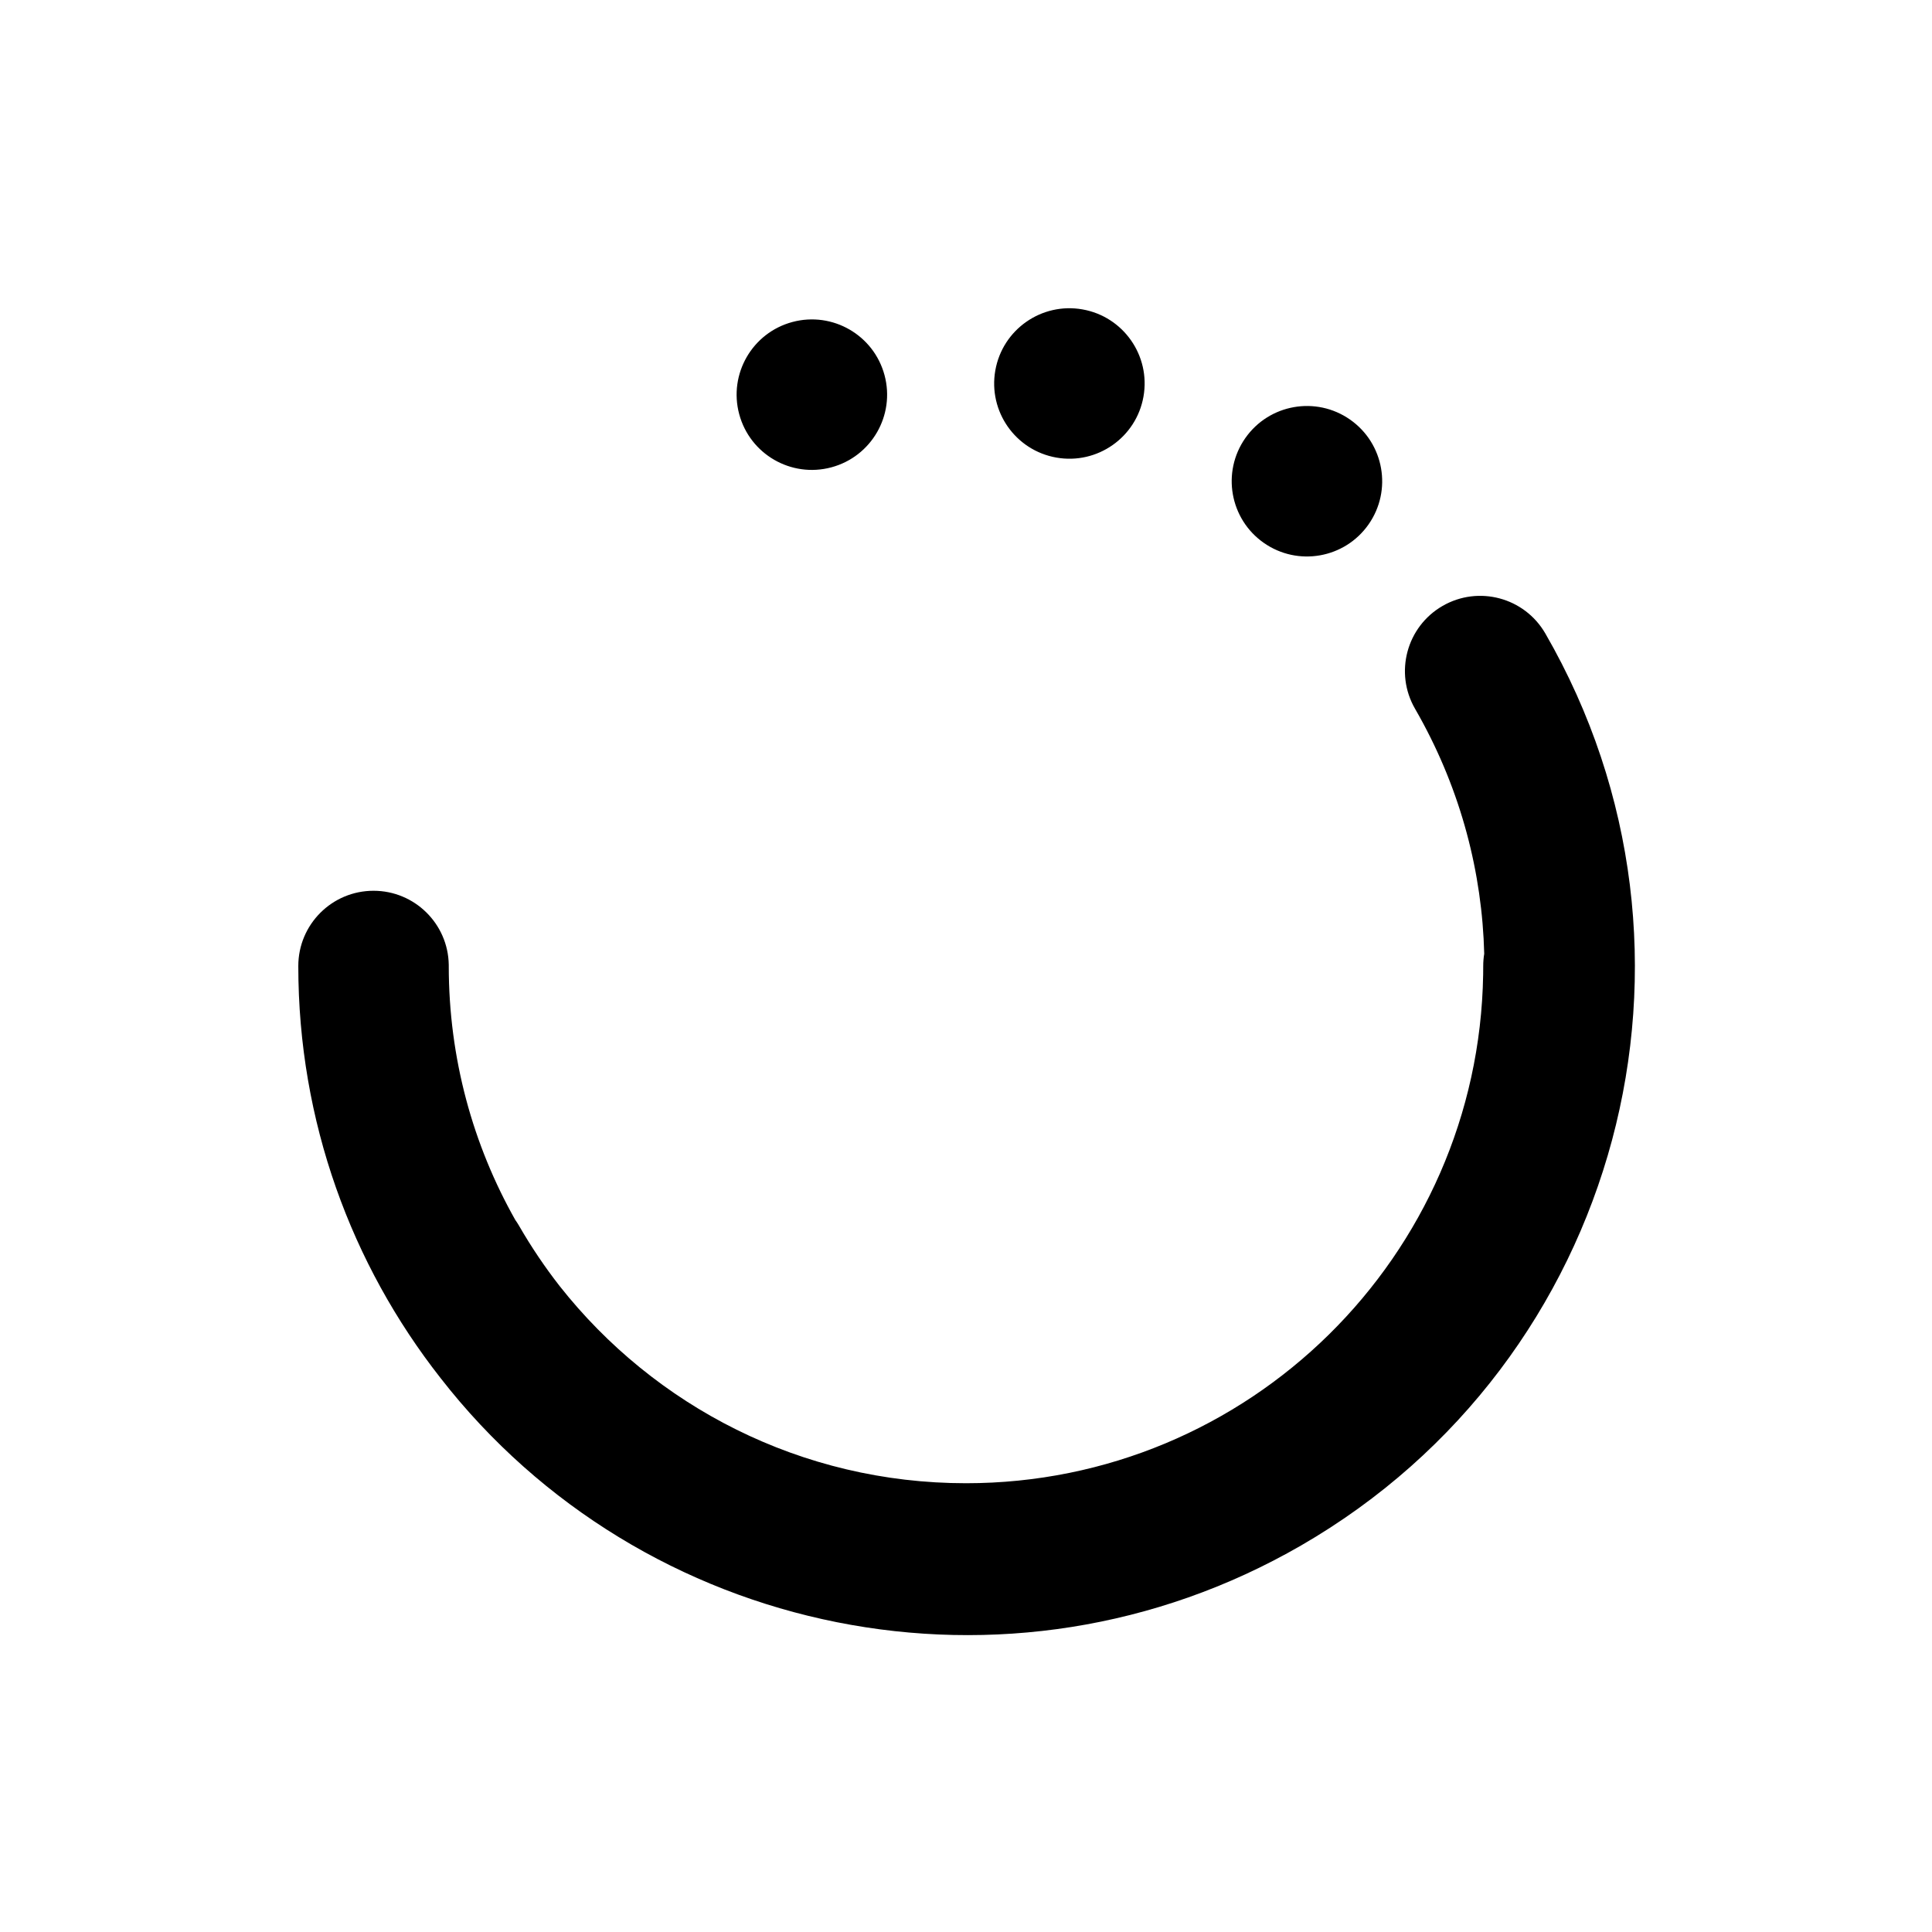
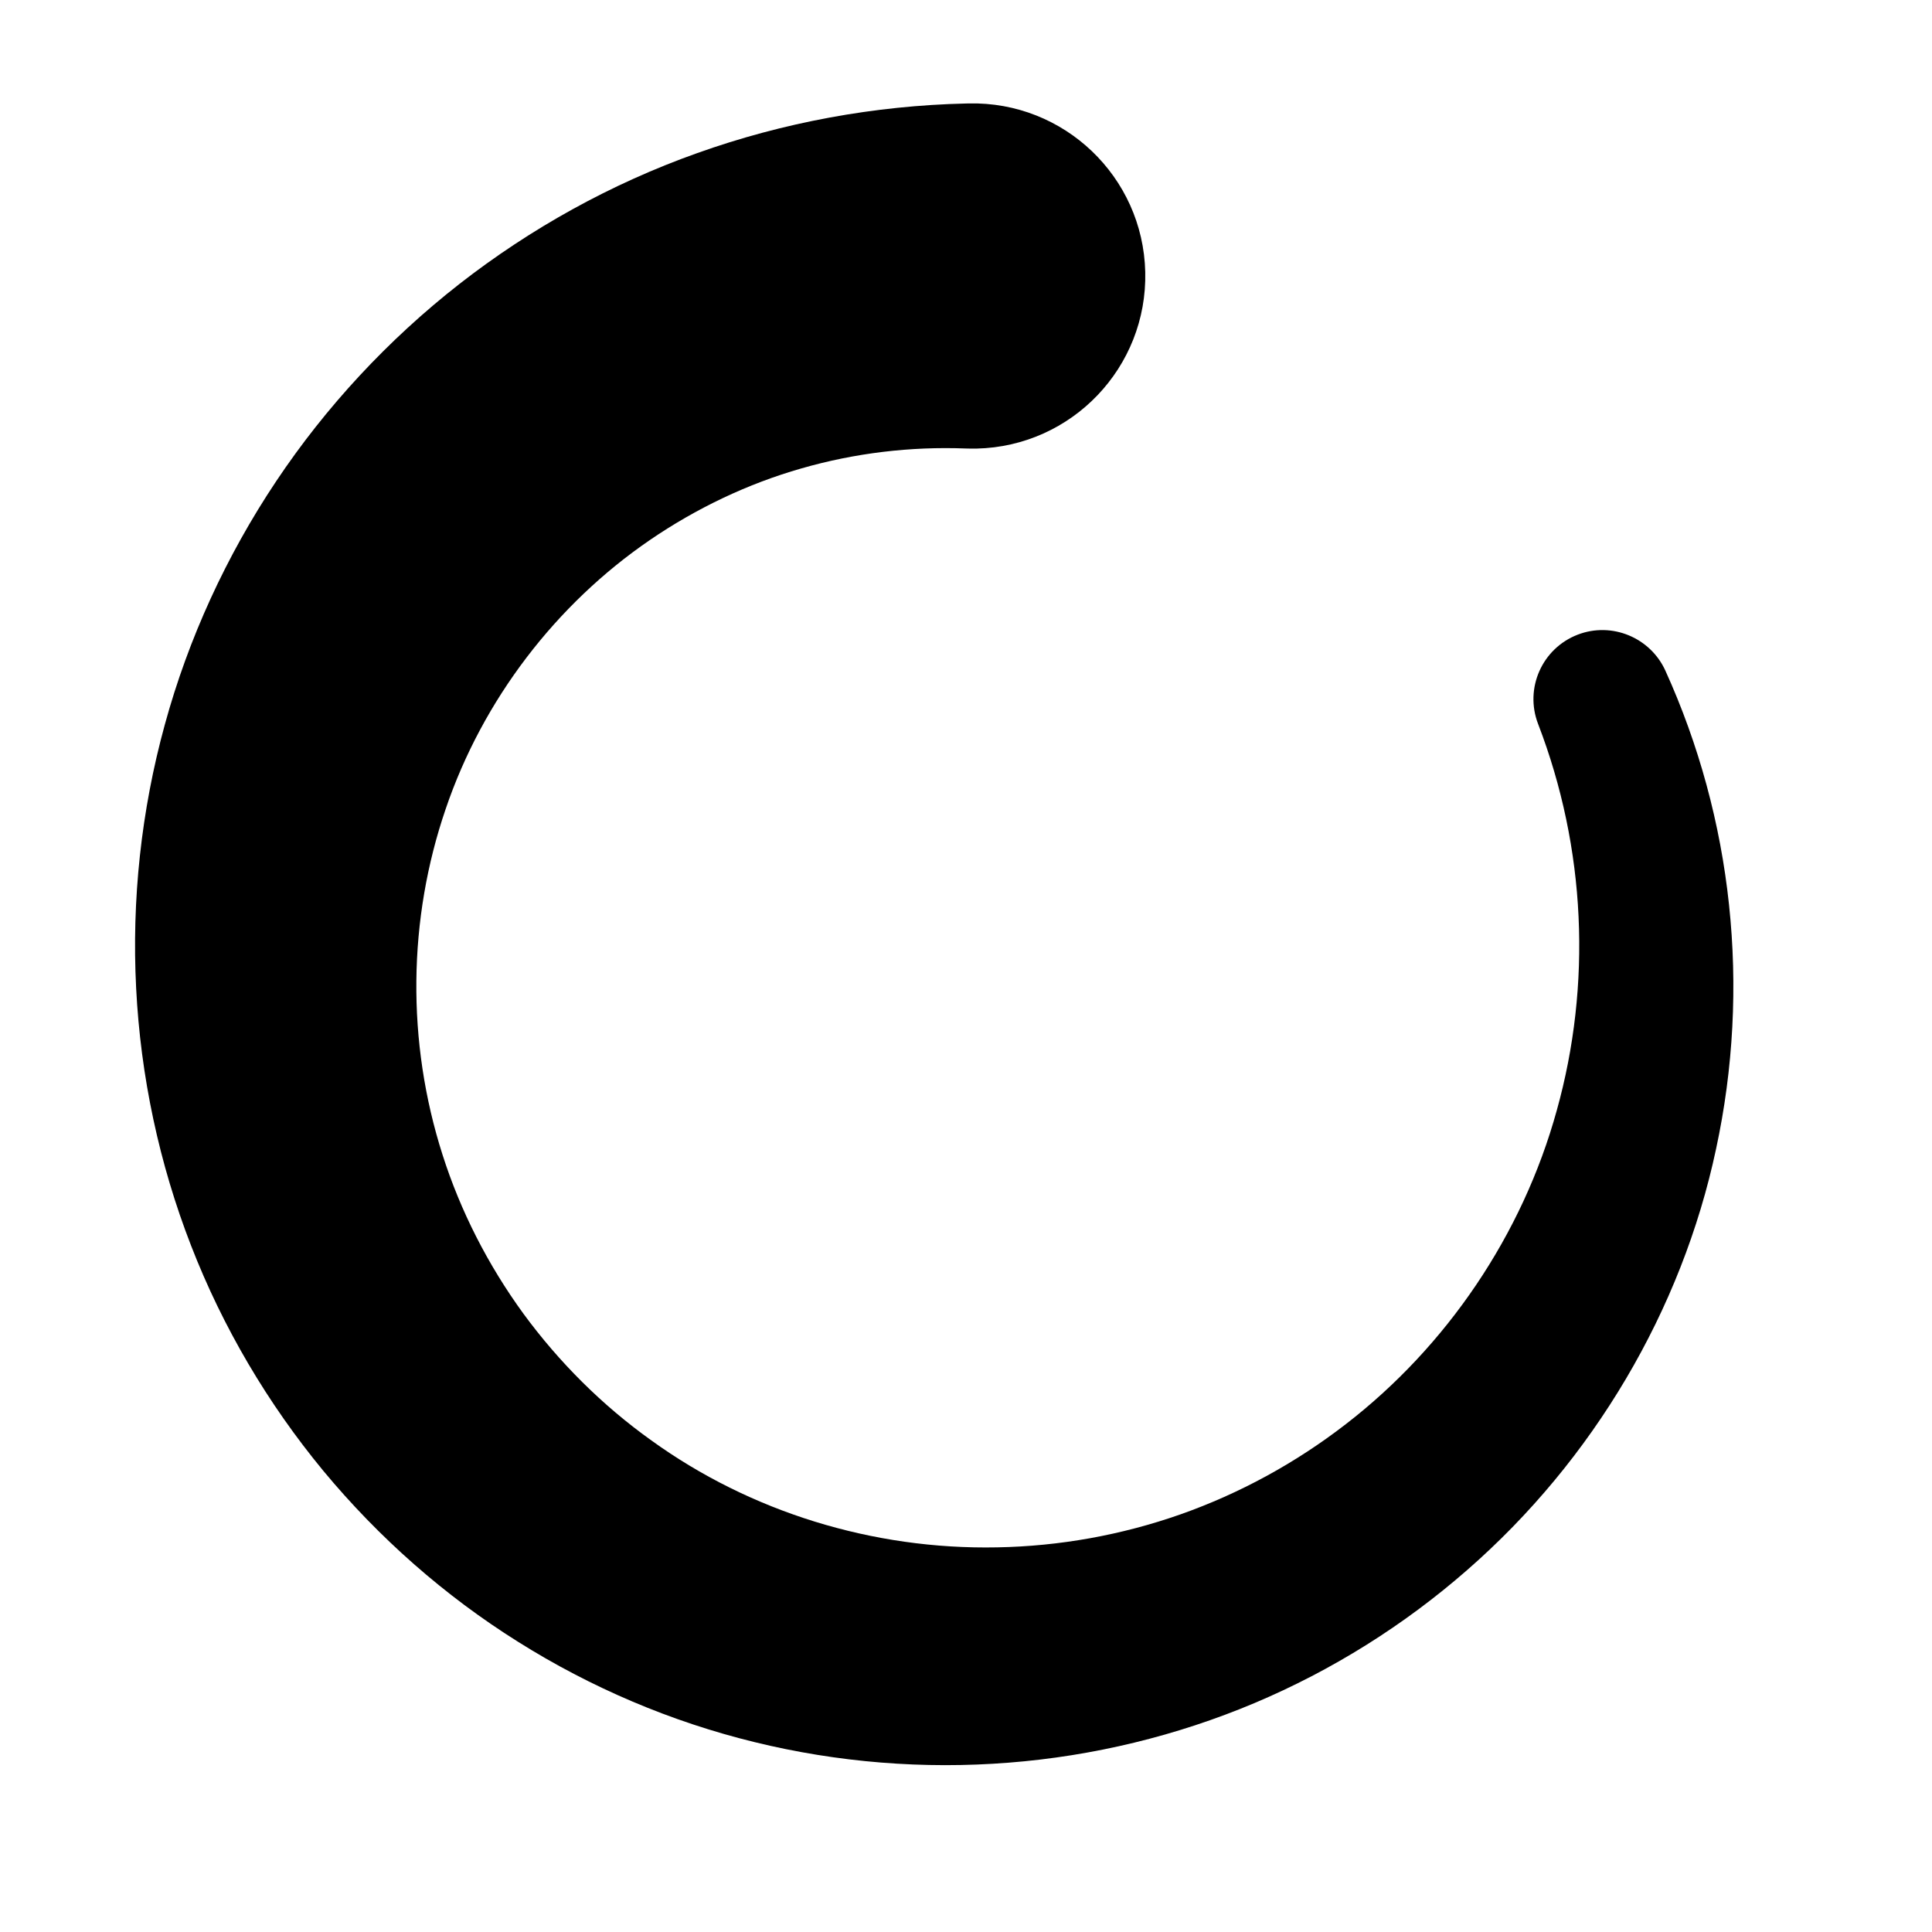
<svg xmlns="http://www.w3.org/2000/svg" height="280" viewBox="0 0 280 280" width="280">
-   <path d="m223.961 91.808c26.722 46.283 10.864 105.466-35.42 132.187-42.349 24.45-95.497 13.252-124.697-24.284-12.912-16.448-20.612-37.18-20.612-59.711 0-6.022 4.882-10.903 10.903-10.903 5.962 0 10.806 4.784 10.902 10.723l.001.18c0 13.377 3.504 25.935 9.644 36.808.164.227.318.464.465.709l.091.155c1.778 3.08 3.742 5.985 5.869 8.711 13.727 17.405 35.005 28.578 58.892 28.578 40.986 0 74.289-32.893 74.951-73.721l.01-1.24c0-.604.049-1.197.144-1.774-.294-11.712-3.347-23.516-9.418-34.436l-.611-1.079c-3.011-5.215-1.224-11.883 3.991-14.894 5.215-3.011 11.883-1.224 14.894 3.991zm-43.481-28.317c3.454-4.933 10.253-6.132 15.186-2.678s6.132 10.253 2.678 15.186c-3.454 4.933-10.253 6.132-15.186 2.678s-6.132-10.253-2.678-15.186zm-65.64-16.825c5.817-1.559 11.795 1.893 13.354 7.71 1.559 5.817-1.893 11.795-7.71 13.354-5.817 1.559-11.795-1.893-13.354-7.71-1.559-5.817 1.893-11.795 7.71-13.354zm29.408 7.018c1.046-5.93 6.701-9.89 12.631-8.844 5.93 1.046 9.89 6.701 8.844 12.631s-6.701 9.89-12.631 8.844c-5.93-1.046-9.89-6.701-8.844-12.631z" fill-rule="evenodd" />
+   <path d="m165.978 39.421c.321 13.813-10.617 25.27-24.43 25.591-.494.011-1.06.005-1.548-.012-8.044-.311-16.101.653-23.862 2.887-7.764 2.219-15.202 5.76-21.973 10.392-13.547 9.273-24.201 23.112-29.58 38.98-2.711 7.923-4.158 16.335-4.243 24.881-.088 8.527 1.184 17.055 3.797 25.228 2.605 8.172 6.586 15.963 11.705 23 5.143 7.017 11.414 13.292 18.575 18.402 14.283 10.306 32.031 15.847 50.105 15.484 9.008-.162 17.999-1.77 26.568-4.783 8.564-3.02 16.694-7.45 23.968-13.083 14.568-11.249 25.581-27.385 30.566-45.487 2.522-9.03 3.598-18.551 3.151-28.05-.439-9.488-2.407-18.931-5.845-27.88l-.026-.068c-1.981-5.157.594-10.944 5.752-12.925 4.961-1.905 10.516.433 12.694 5.202 4.85 10.677 7.988 22.193 9.231 33.942 1.252 11.736.639 23.723-1.878 35.391-4.966 23.365-17.819 45.108-36.077 61.032-9.114 7.974-19.552 14.527-30.825 19.279-11.271 4.746-23.369 7.68-35.636 8.637-12.244.966-24.728-.017-36.808-2.98-12.081-2.946-23.717-7.892-34.309-14.559-10.607-6.65-20.14-15.055-28.192-24.759-8.027-9.722-14.564-20.767-19.169-32.644-4.616-11.868-7.314-24.543-7.958-37.312-.655-12.75.725-25.724 4.158-38.199 3.413-12.482 8.902-24.43 16.127-35.249 7.225-10.823 16.214-20.503 26.537-28.583 10.332-8.063 21.999-14.547 34.477-18.981 12.466-4.455 25.711-6.888 38.97-7.195l.388-.009c13.813-.321 25.27 10.617 25.59 24.43z" fill-rule="evenodd" />
</svg>
